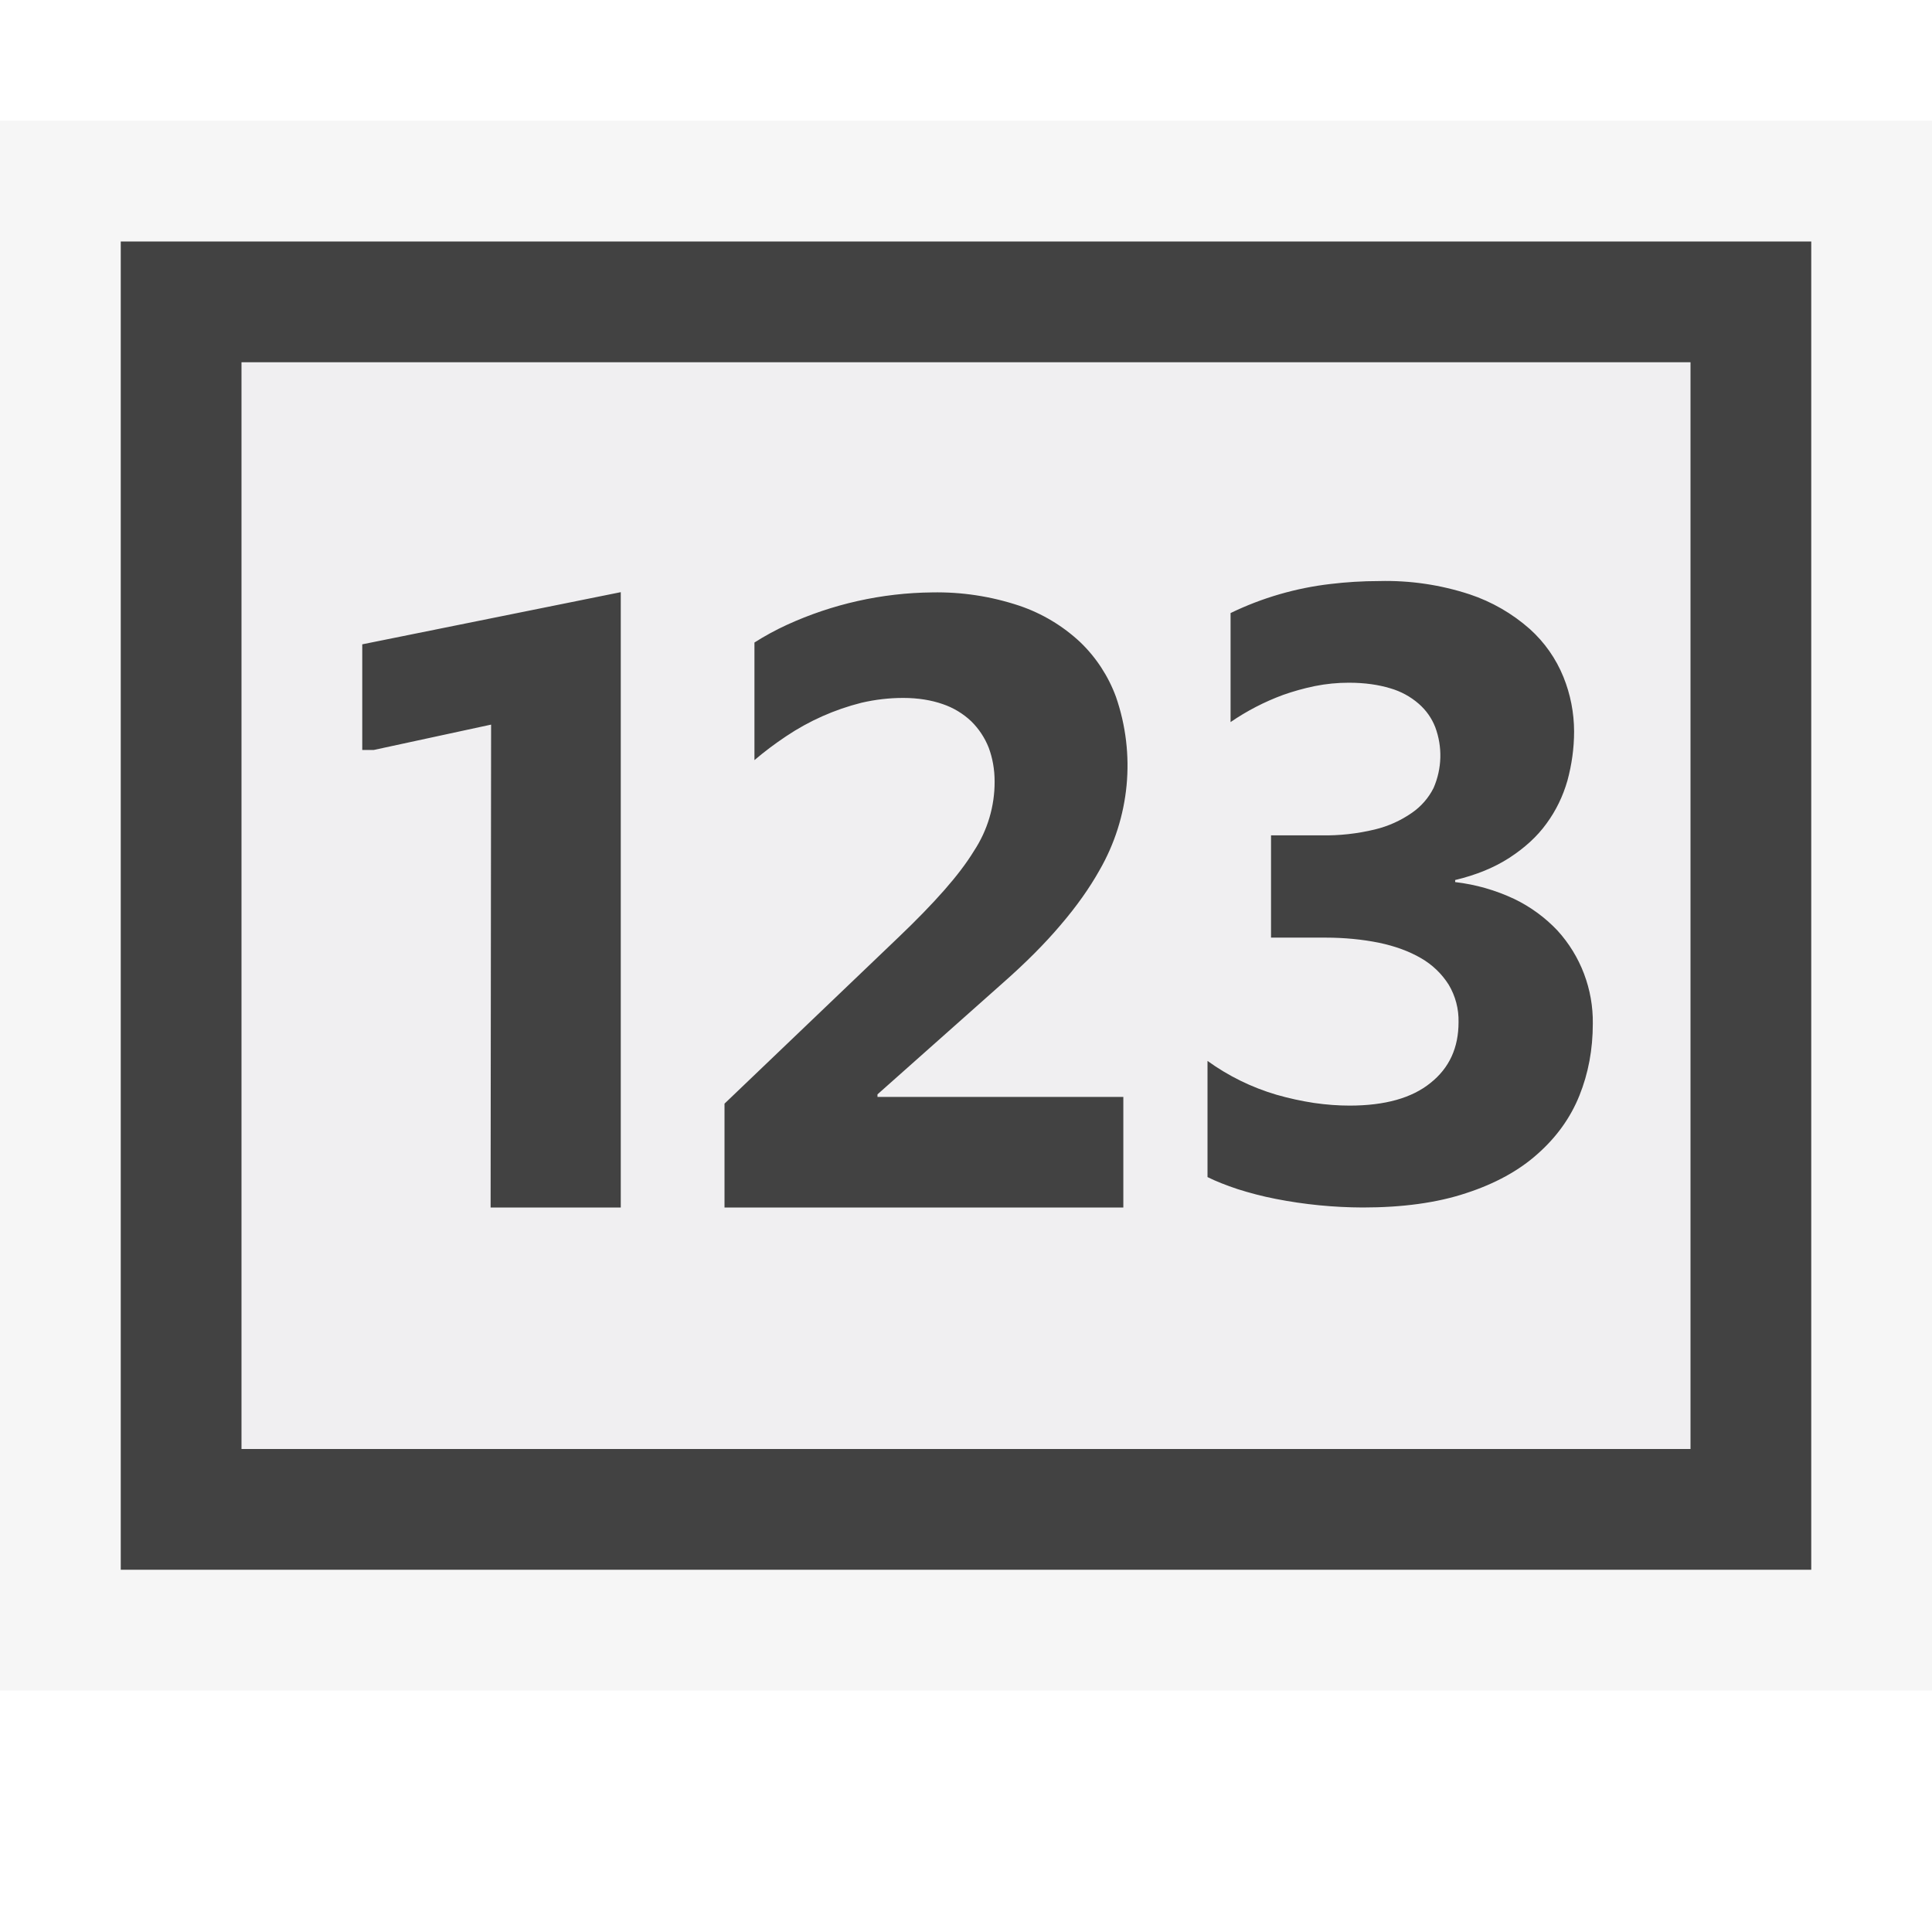
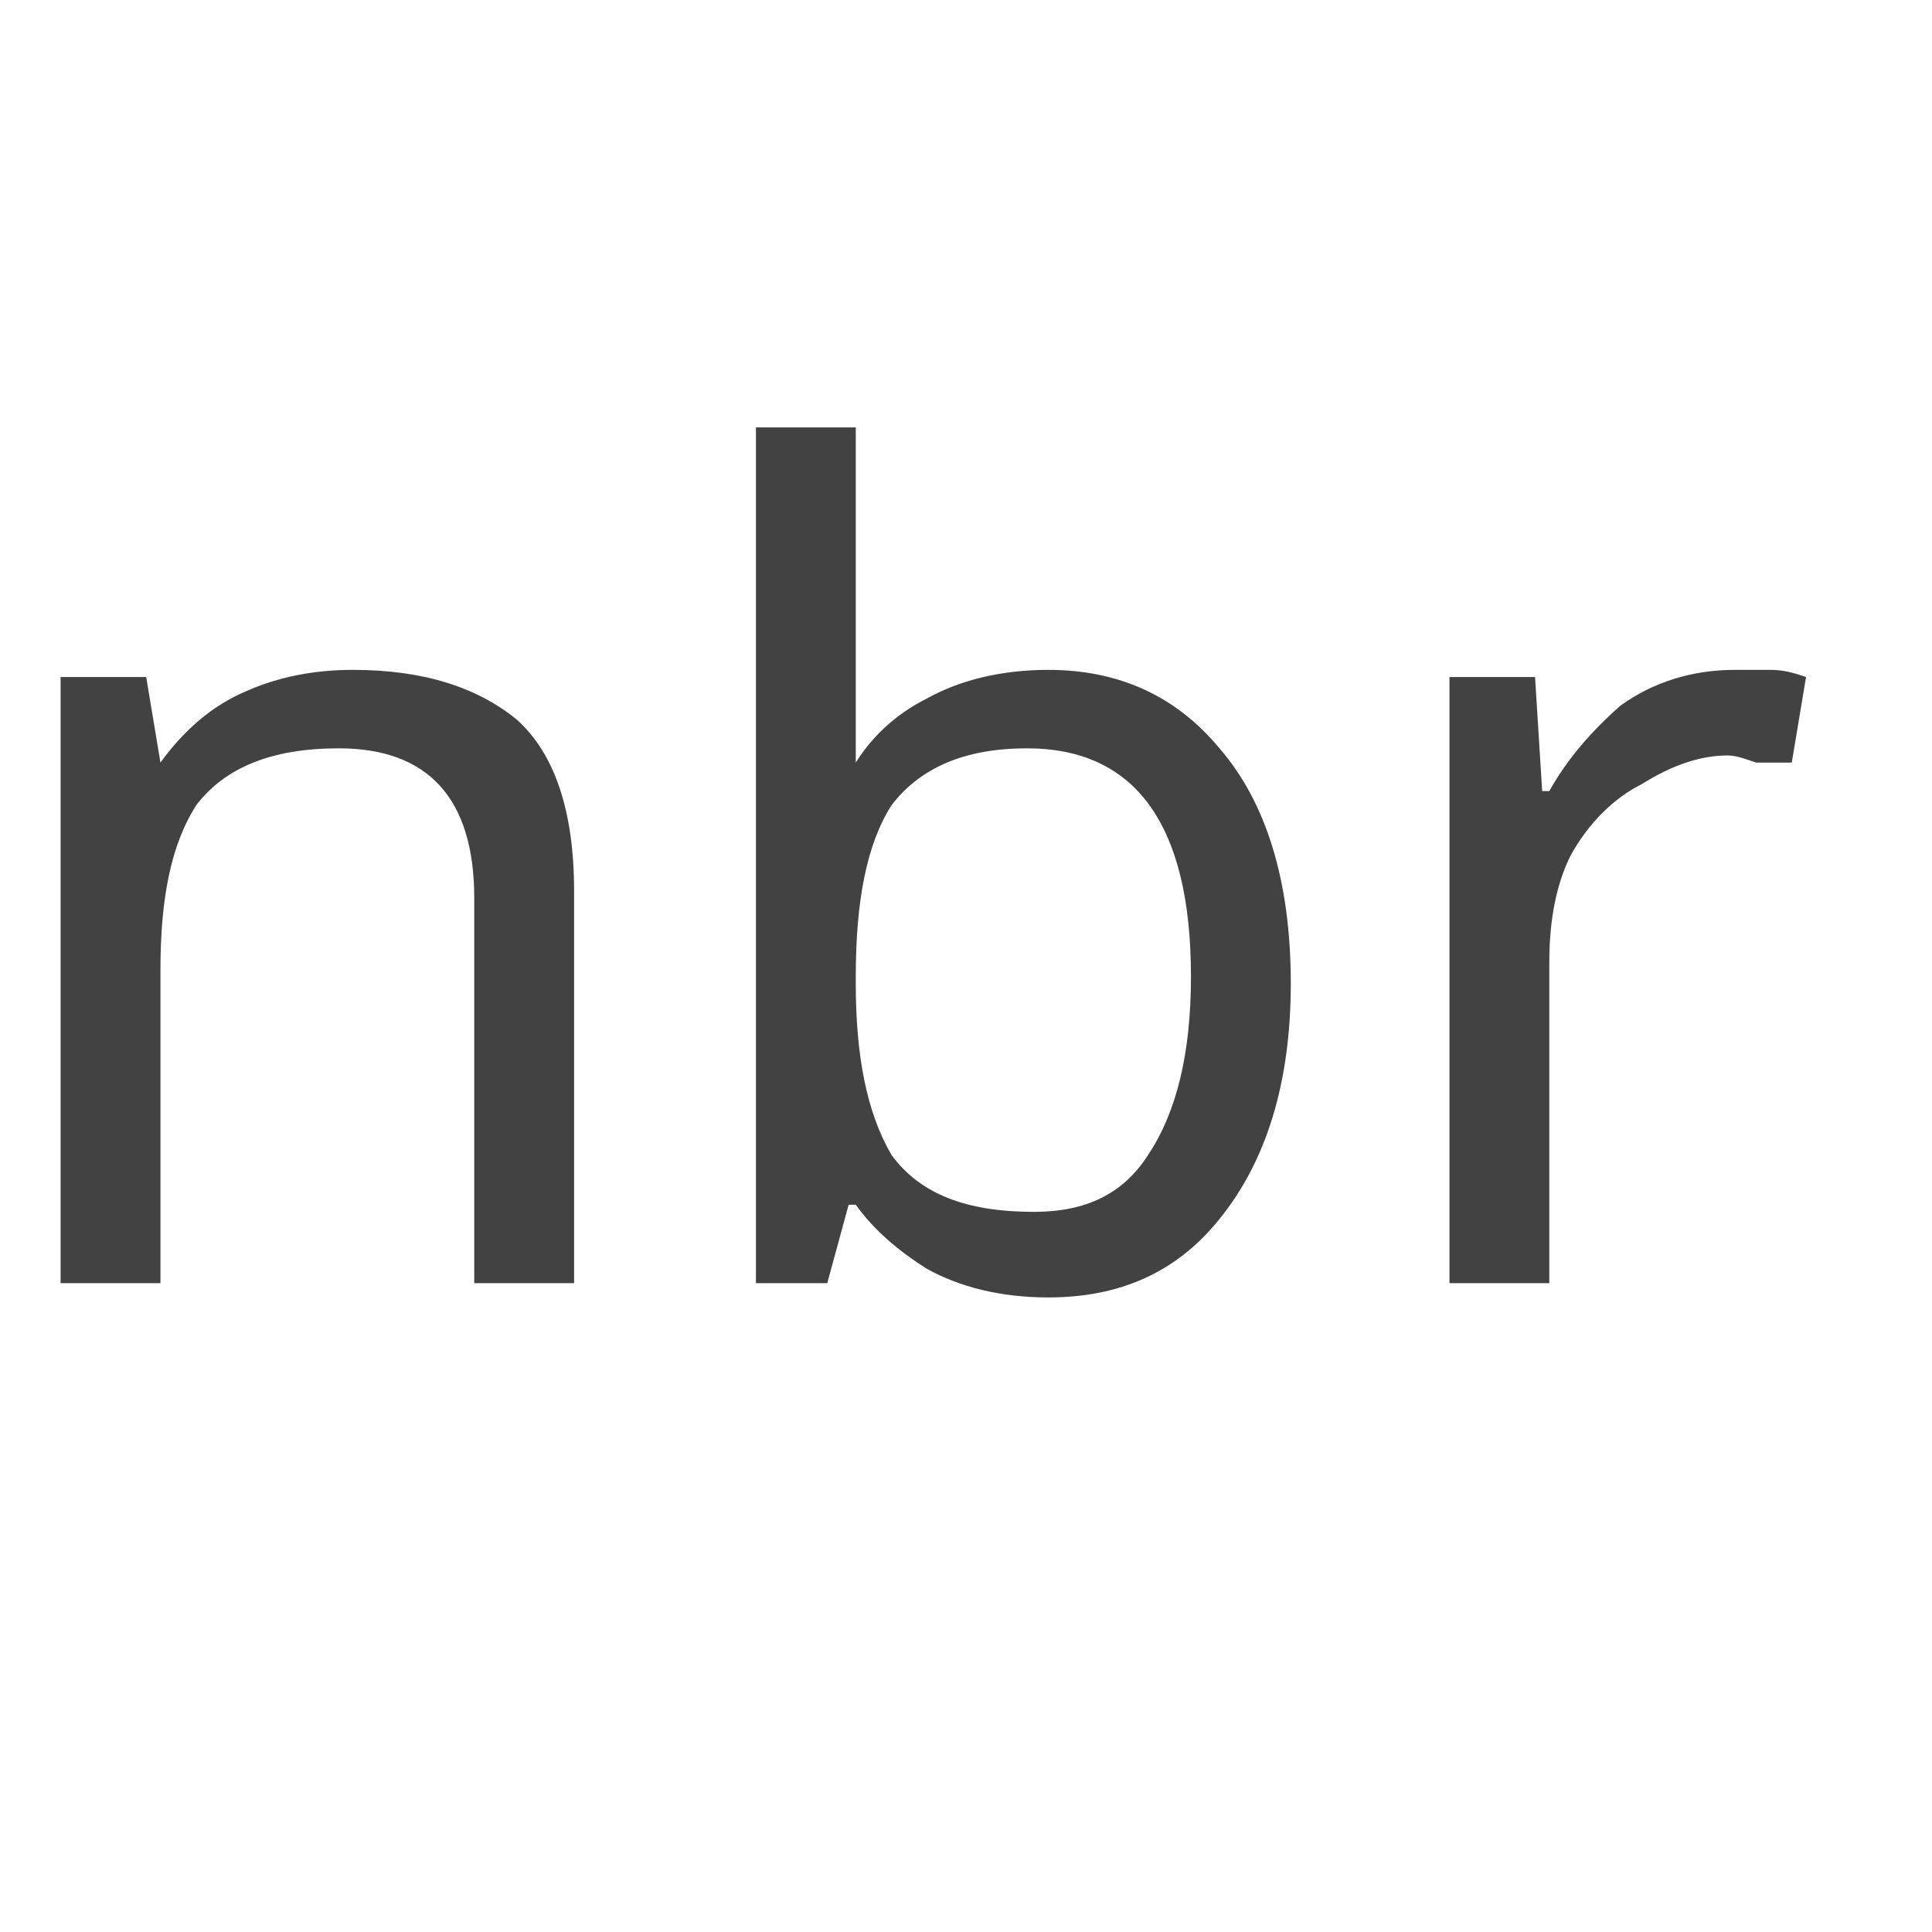
- <svg xmlns="http://www.w3.org/2000/svg" viewBox="0 0 16 16">
-   <style>.st0{opacity:0}.st0,.st1{fill:#f6f6f6}.st2{fill:#f0eff1}.st3{fill:#424242}</style>
-   <g id="outline">
-     <path class="st0" d="M0 0h16v16H0z" />
-     <path class="st1" d="M0 1h16v13H0z" />
-   </g>
-   <path class="st2" d="M2 3v9h12V3H2zm3.141 7H4.063l.005-3.999-.973.21H3v-.875l2.141-.432V10zm4.162-.916V10H6v-.86l1.438-1.375c.152-.145.279-.276.382-.393.102-.116.185-.225.246-.325a1.043 1.043 0 0 0 .17-.574.797.797 0 0 0-.049-.281.597.597 0 0 0-.379-.361.995.995 0 0 0-.328-.051c-.119 0-.234.014-.347.04-.112.027-.22.064-.325.112a2.133 2.133 0 0 0-.297.165 2.78 2.78 0 0 0-.263.198v-.974a2.1 2.1 0 0 1 .268-.146 2.876 2.876 0 0 1 1.203-.27c.277 0 .518.037.723.11.203.074.371.175.504.303.134.129.231.28.296.453.064.174.096.36.096.558a1.752 1.752 0 0 1-.233.879 2.832 2.832 0 0 1-.322.453 4.693 4.693 0 0 1-.484.485l-1.032.917v.021h2.036zm3.777-.012a1.25 1.25 0 0 1-.346.483 1.616 1.616 0 0 1-.592.325c-.24.081-.527.12-.857.12-.121 0-.244-.006-.367-.02a3.547 3.547 0 0 1-.352-.052 2.795 2.795 0 0 1-.316-.081 1.686 1.686 0 0 1-.25-.1v-.961a1.884 1.884 0 0 0 .57.276 2.308 2.308 0 0 0 .606.09c.293 0 .516-.063.67-.188a.607.607 0 0 0 .232-.502.581.581 0 0 0-.311-.531 1.164 1.164 0 0 0-.35-.128 2.254 2.254 0 0 0-.441-.042h-.451v-.844h.416c.174 0 .32-.016.445-.049a.887.887 0 0 0 .305-.137.548.548 0 0 0 .237-.465.671.671 0 0 0-.043-.245.486.486 0 0 0-.137-.194.635.635 0 0 0-.236-.128 1.18 1.18 0 0 0-.342-.046c-.096 0-.189.01-.283.028-.092.02-.18.044-.262.073a2.072 2.072 0 0 0-.435.225v-.903a2.713 2.713 0 0 1 .486-.177 3.109 3.109 0 0 1 .746-.088c.293 0 .543.036.748.11.205.073.371.17.498.287.129.118.221.251.279.398.059.148.088.299.088.45 0 .143-.02.277-.055.407a1.108 1.108 0 0 1-.48.641c-.123.08-.273.142-.449.184v.018c.184.023.348.069.49.14a1.122 1.122 0 0 1 .65 1.033c0 .211-.037.41-.111.593z" id="icon_x5F_fg" />
-   <g id="icon_x5F_bg">
-     <path class="st3" d="M1 2v11h14V2H1zm13 10H2V3h12v9z" />
-     <path class="st3" d="M8.299 8.146c.191-.168.353-.33.484-.485.133-.155.24-.307.322-.453a1.737 1.737 0 0 0 .137-1.437 1.204 1.204 0 0 0-.296-.453 1.393 1.393 0 0 0-.505-.302 2.151 2.151 0 0 0-.723-.11 2.958 2.958 0 0 0-1.202.269 2.232 2.232 0 0 0-.268.146v.974c.082-.07.17-.136.263-.198a1.99 1.99 0 0 1 .623-.277c.112-.026.227-.04.346-.04.123 0 .232.018.327.051a.645.645 0 0 1 .236.142.63.63 0 0 1 .145.219c.032.086.049.18.049.281a1.038 1.038 0 0 1-.171.574c-.061.1-.144.209-.246.325-.103.117-.23.248-.382.393L6 9.14V10h3.303v-.916H7.267v-.021l1.032-.917zM12.898 7.706a1.221 1.221 0 0 0-.357-.261 1.576 1.576 0 0 0-.49-.14v-.017c.176-.042.326-.104.449-.184.125-.081.229-.175.307-.283.08-.109.137-.228.174-.357.035-.13.055-.265.055-.407a1.21 1.21 0 0 0-.088-.45 1.078 1.078 0 0 0-.279-.398 1.438 1.438 0 0 0-.498-.287 2.219 2.219 0 0 0-.748-.11c-.143 0-.277.009-.402.024a2.58 2.58 0 0 0-.83.241v.903a1.978 1.978 0 0 1 .435-.225c.082-.029.17-.054.262-.073.094-.019.188-.028.283-.028.133 0 .246.017.342.046a.62.62 0 0 1 .236.128c.063.055.108.12.137.194a.671.671 0 0 1-.014.504.548.548 0 0 1-.18.206.906.906 0 0 1-.305.137 1.748 1.748 0 0 1-.445.049h-.416v.847h.451c.158 0 .307.015.441.042.135.028.252.071.35.128a.66.66 0 0 1 .229.219.579.579 0 0 1 .082.312c0 .21-.076.378-.232.502-.154.125-.377.188-.67.188-.094 0-.191-.007-.295-.022a2.472 2.472 0 0 1-.311-.068 1.884 1.884 0 0 1-.571-.28v.962c.07.035.154.068.25.1.098.031.203.059.316.081a3.817 3.817 0 0 0 .719.071c.33 0 .617-.039.857-.119.24-.078.438-.187.592-.325.156-.138.272-.299.346-.483.074-.184.111-.382.111-.595a1.122 1.122 0 0 0-.293-.772zM3 6.211h.095l.972-.21L4.063 10h1.078V4.904L3 5.336z" />
+ <svg xmlns="http://www.w3.org/2000/svg" style="fill:#424242" width="16" height="16" viewBox="0 0 4.233 4.233" version="1.1" id="svg8">
+   <defs id="defs2" />
+   <g id="layer1" transform="translate(0,-292.7667)">
+     <text xml:space="preserve" style="font-style:normal;font-weight:normal;font-size:7.056px;line-height:1.25;font-family:sans-serif;letter-spacing:0px;word-spacing:0px;fill-opacity:1;stroke:none;stroke-width:0.265" x="0.478" y="290.926" id="text35">
+       <tspan id="tspan33" x="0.478" y="297.168" style="font-size:7.056px;stroke-width:0.265" />
+     </text>
+     <text xml:space="preserve" style="font-style:normal;font-weight:normal;font-size:10.583px;line-height:1.25;font-family:sans-serif;letter-spacing:0px;word-spacing:0px;fill-opacity:1;stroke:none;stroke-width:0.265" x="-3.601" y="295.179" id="text272">
+       <tspan id="tspan270" x="-3.601" y="304.543" style="stroke-width:0.265" />
+     </text>
+     <text xml:space="preserve" style="font-style:normal;font-weight:normal;font-size:4.233px;line-height:1.25;font-family:sans-serif;letter-spacing:0px;word-spacing:0px;fill-opacity:1;stroke:none;stroke-width:0.265;" x="0.608" y="294.884" id="text276">
+       <tspan id="tspan274" x="0.608" y="304.247" style="stroke-width:0.265;font-size:4.233px;" />
+     </text>
+     <text xml:space="preserve" style="font-style:normal;font-weight:normal;font-size:10.583px;line-height:1.25;font-family:sans-serif;letter-spacing:0px;word-spacing:0px;fill-opacity:1;stroke:none;stroke-width:0.265" x="-0.071" y="295.575" id="text280">
+       <tspan id="tspan278" x="-0.071" y="295.575" style="font-style:normal;font-variant:normal;font-weight:normal;font-stretch:normal;font-size:2.469px;line-height:7.056px;font-family:sans-serif;-inkscape-font-specification:'sans-serif, Normal';font-variant-ligatures:normal;font-variant-caps:normal;font-variant-numeric:normal;font-feature-settings:normal;text-align:start;writing-mode:lr-tb;text-anchor:start;stroke-width:0.265">nbr</tspan>
+     </text>
  </g>
</svg>
